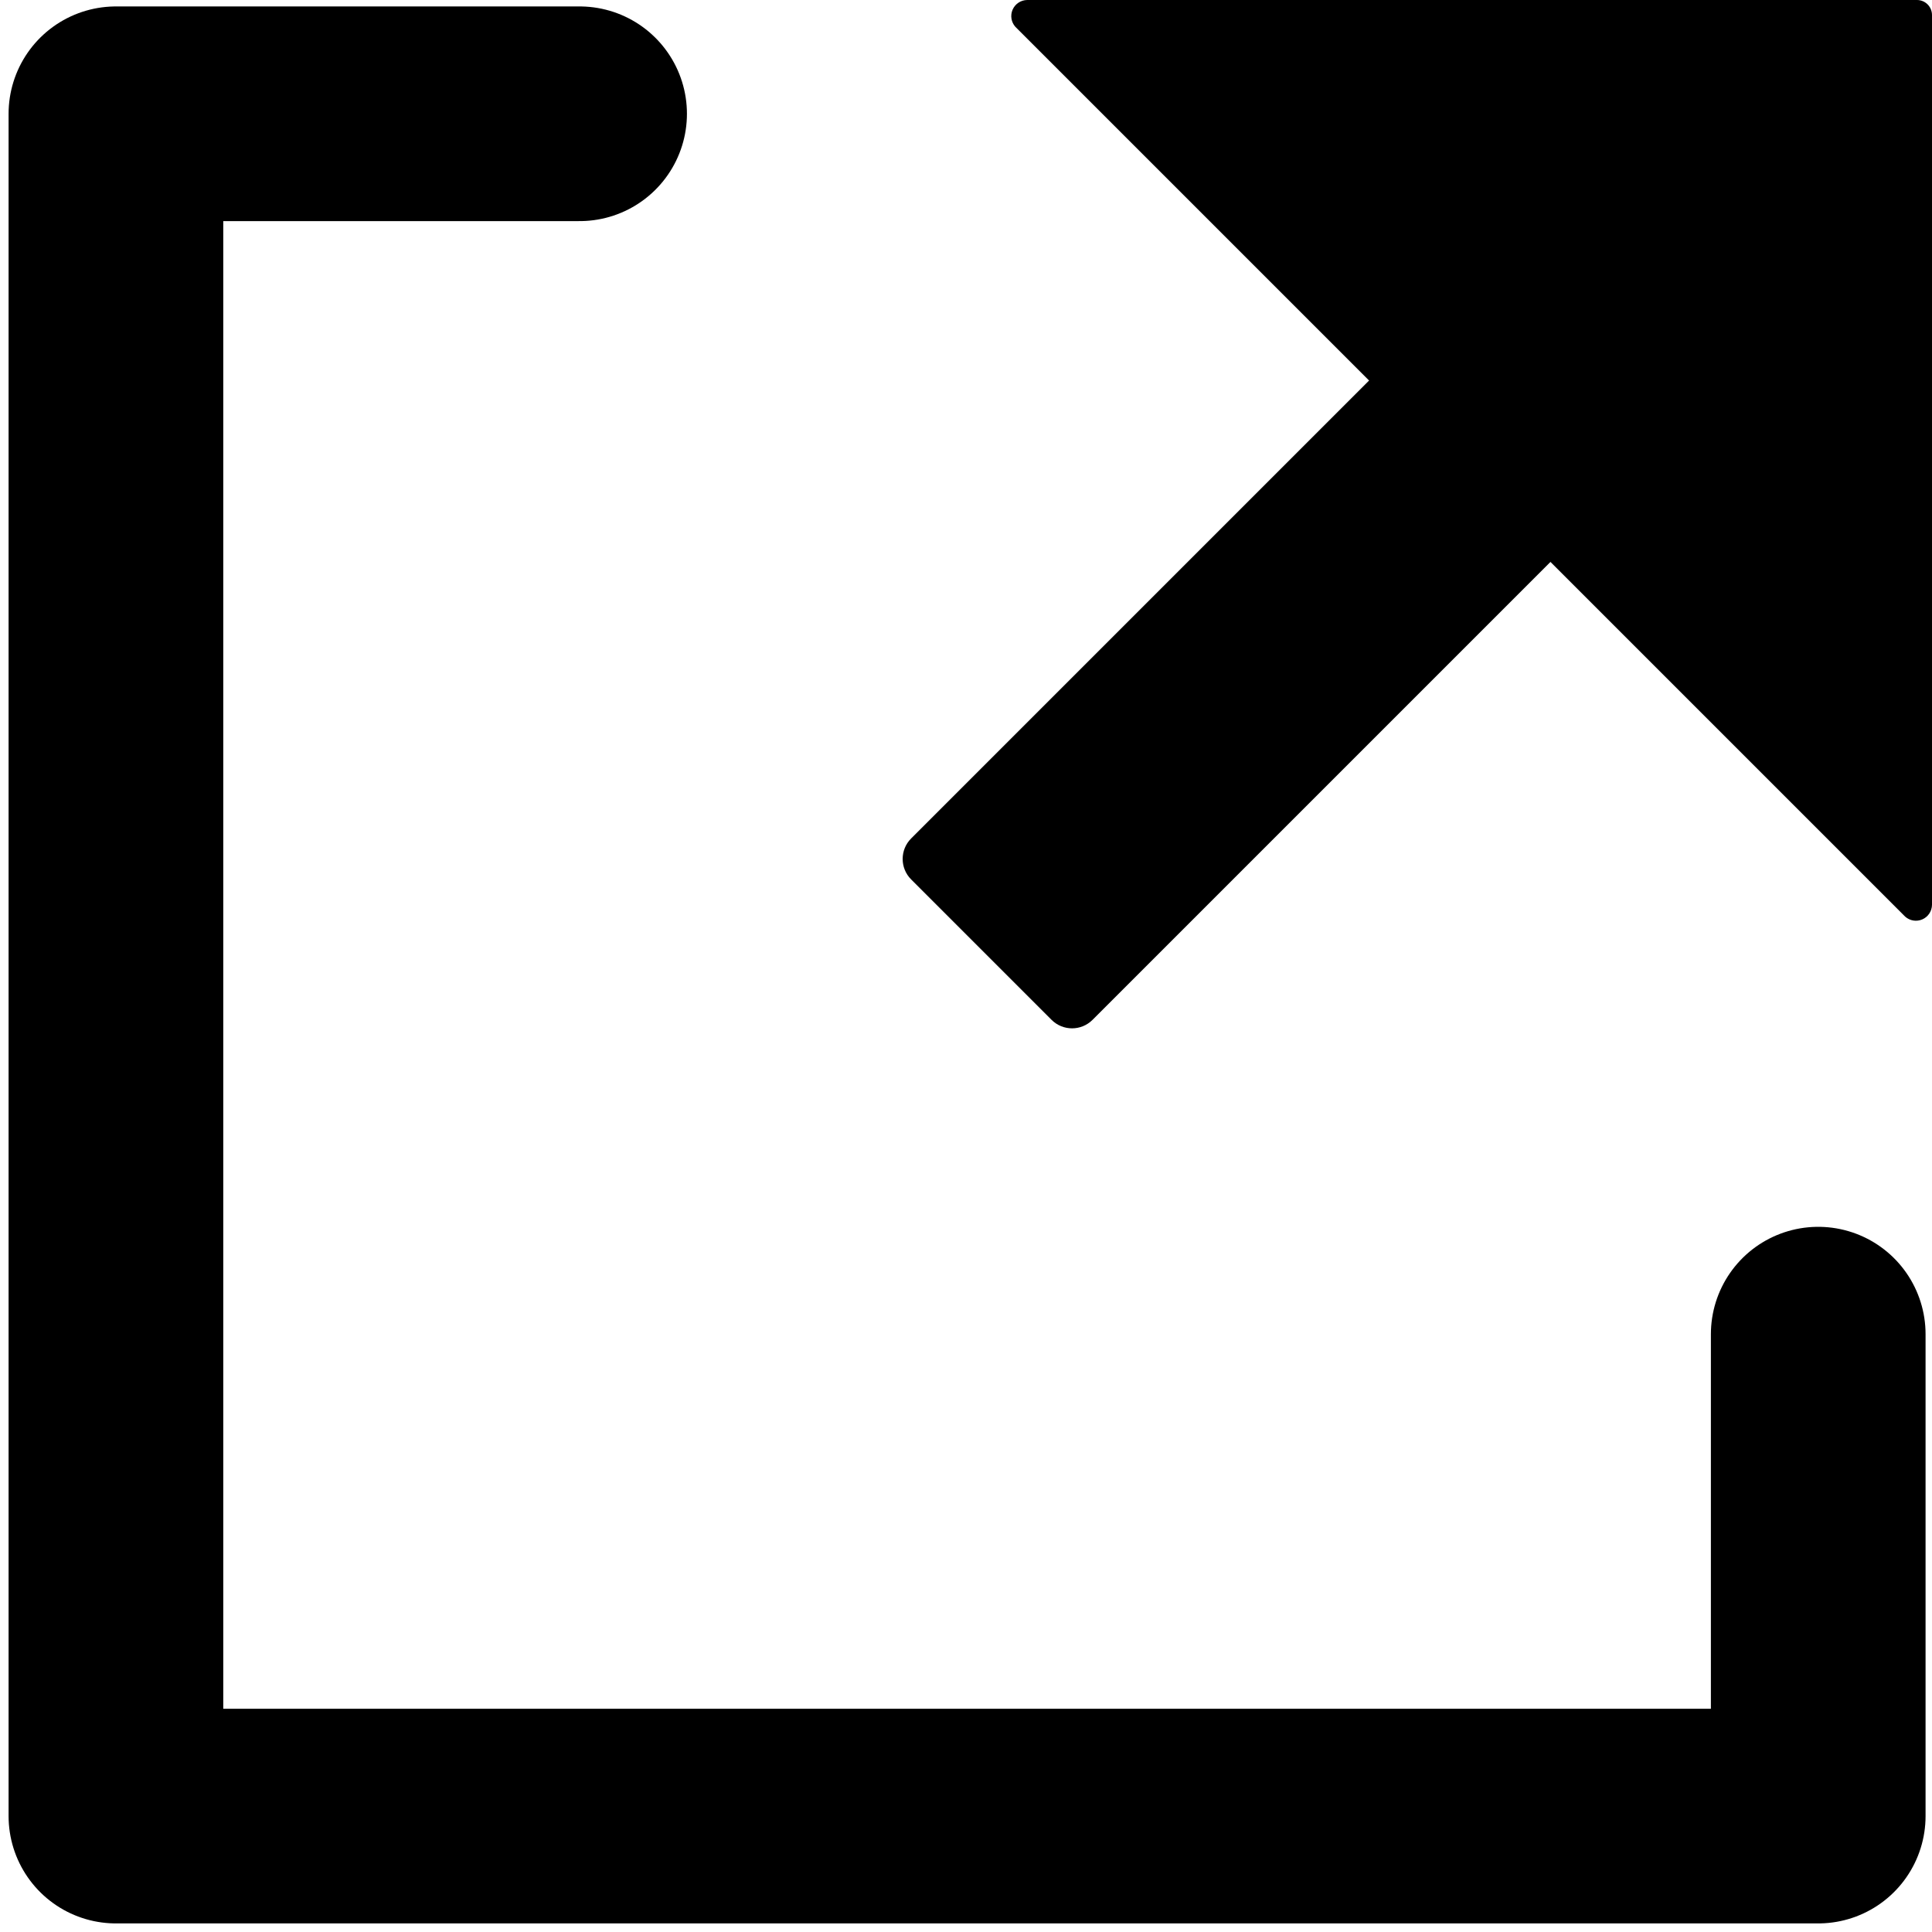
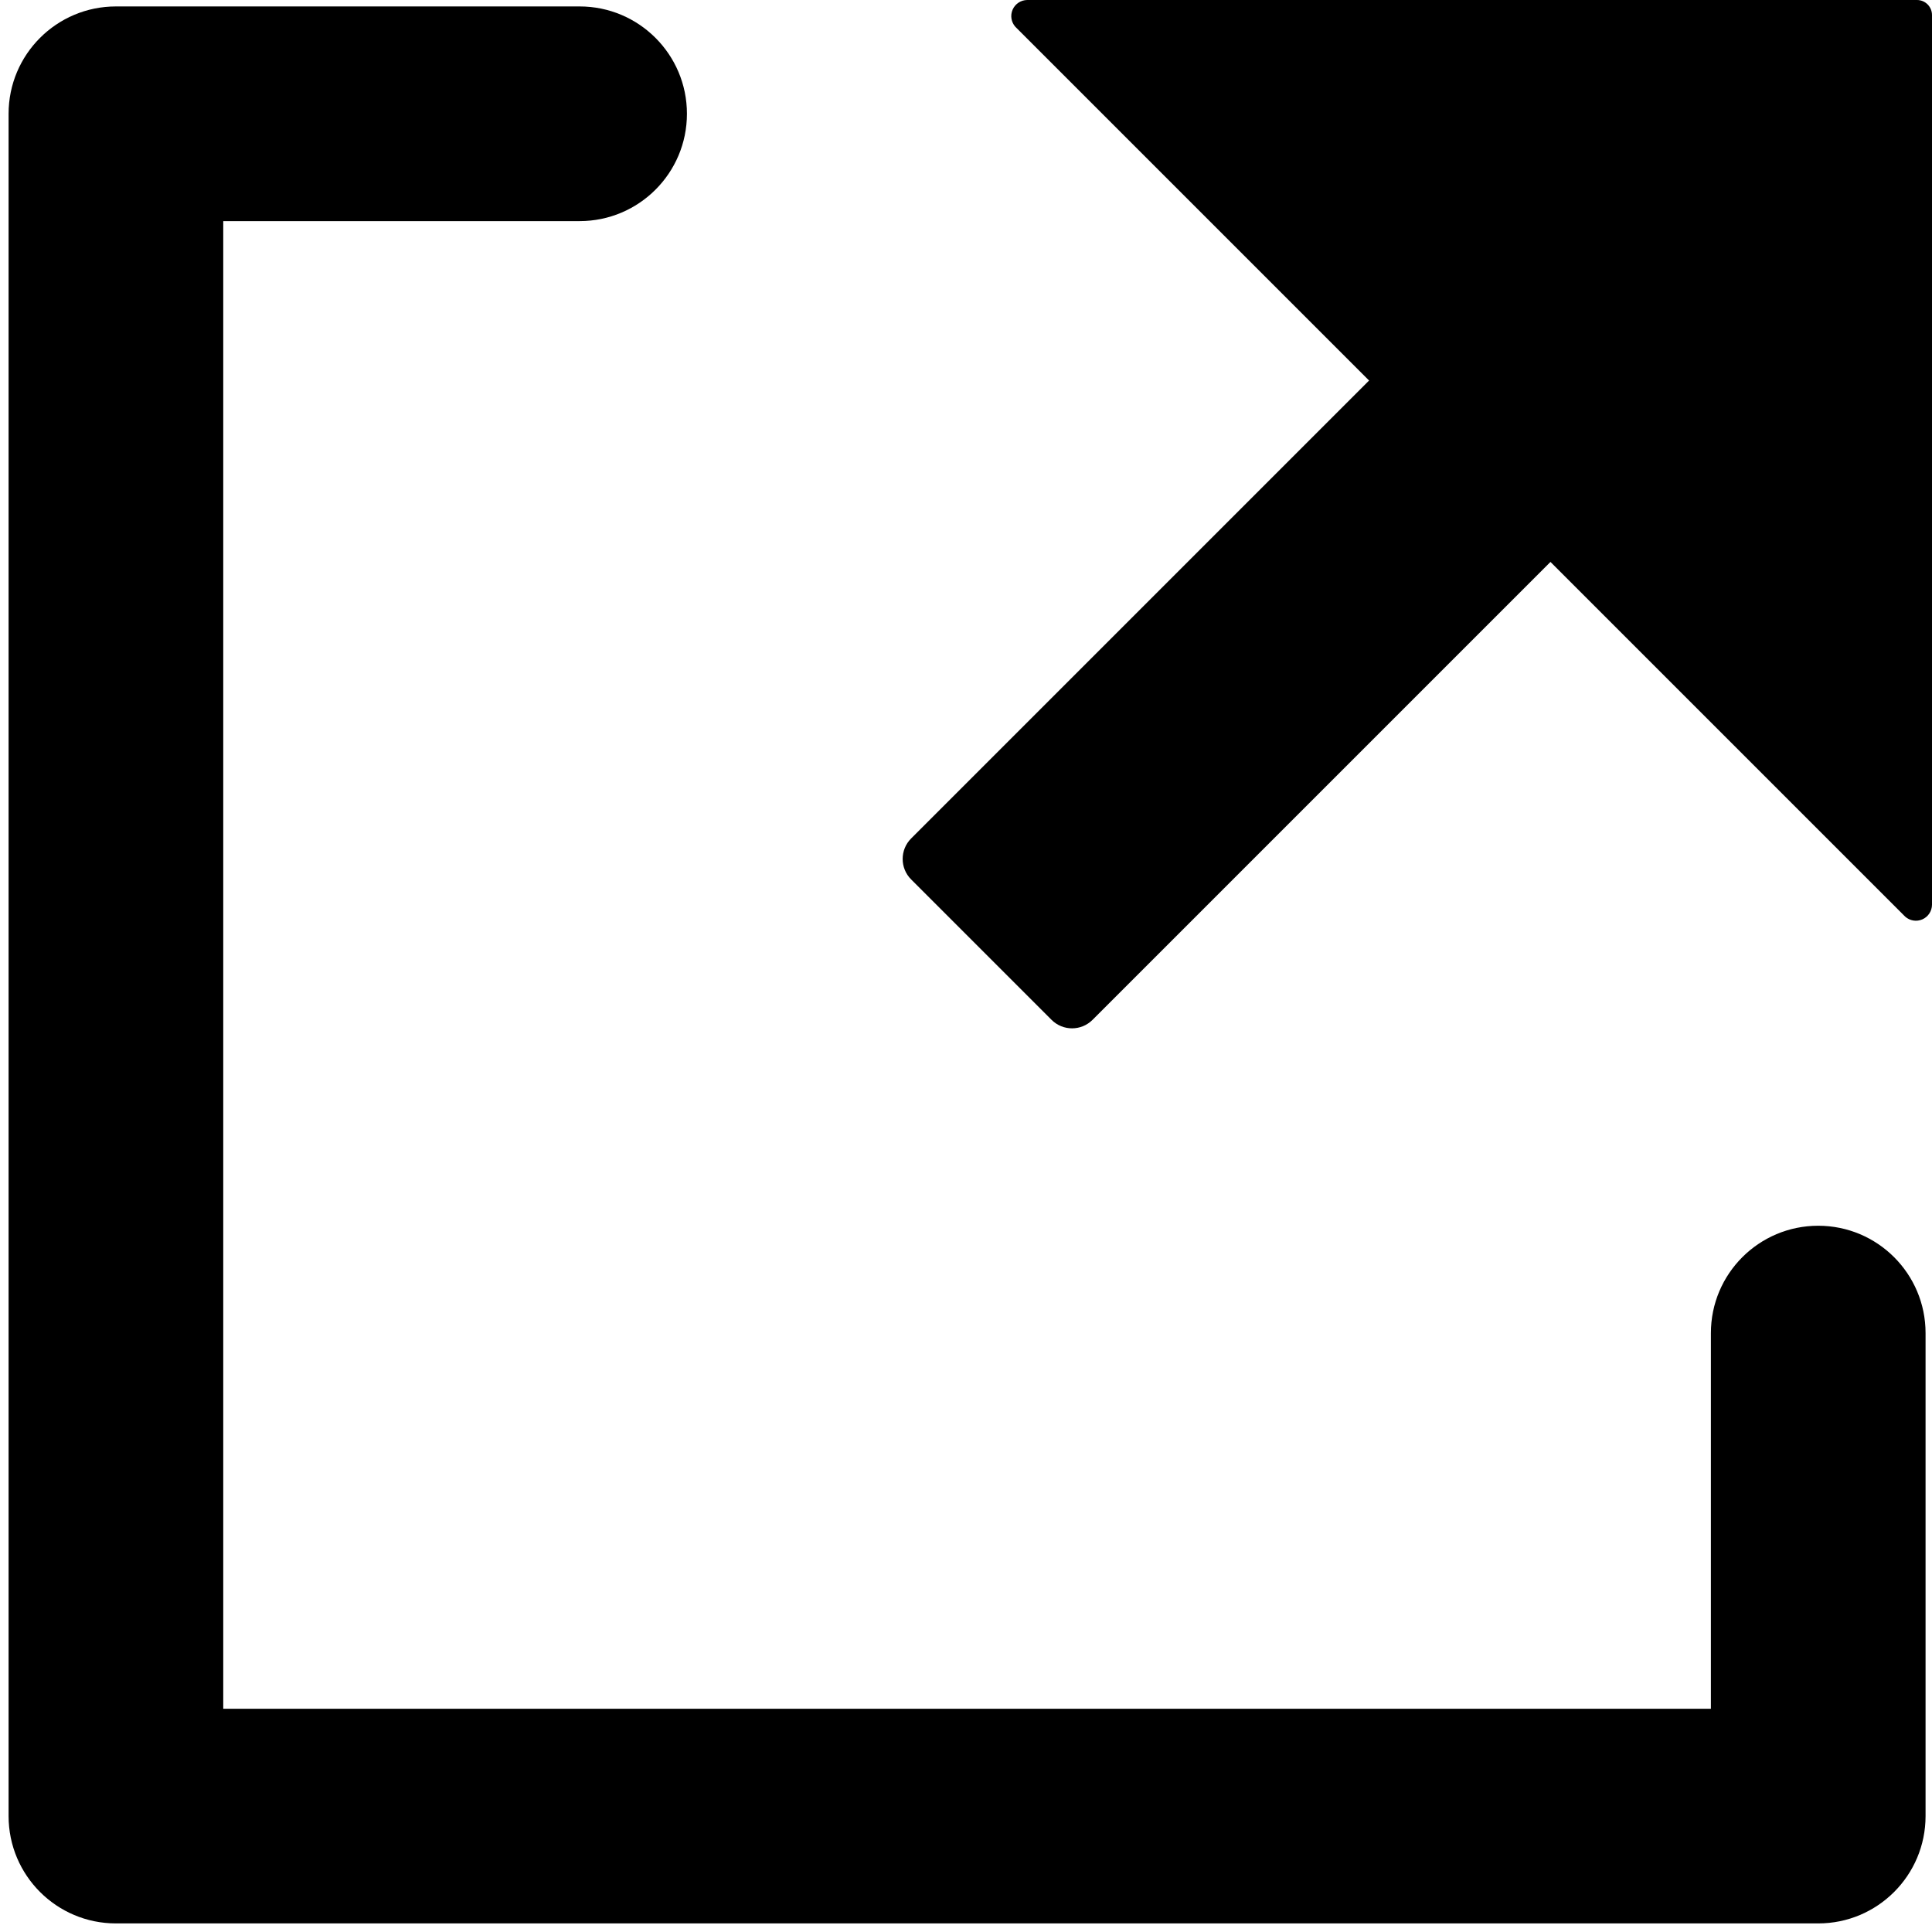
<svg xmlns="http://www.w3.org/2000/svg" id="Layer_1" data-name="Layer 1" viewBox="0 0 18 18">
-   <defs>
-     <style>.cls-1{fill:none;stroke:#000;stroke-linecap:round;stroke-linejoin:round;stroke-width:2px;}</style>
-   </defs>
-   <polyline class="cls-1" points="16.94 12.43 16.94 16.92 1.08 16.92 1.08 1.06 5.4 1.06" />
+   <path d="M16.94,17.92H1.08a1,1,0,0,1-1-1V1.06a1,1,0,0,1,1-1H5.4a1,1,0,0,1,1,1,1,1,0,0,1-1,1H2.08V15.92H15.94v-3.5a1,1,0,0,1,2,0v4.5A1,1,0,0,1,16.94,17.92Z" />
  <rect x="7.98" y="4.83" width="7.99" height="2.39" rx="0.27" transform="translate(-0.76 10.23) rotate(-45)" />
  <path d="M9.57,0h8.29A.14.14,0,0,1,18,.14V8.43a.15.15,0,0,1-.25.11L9.46.25A.15.15,0,0,1,9.57,0Z" />
</svg>
